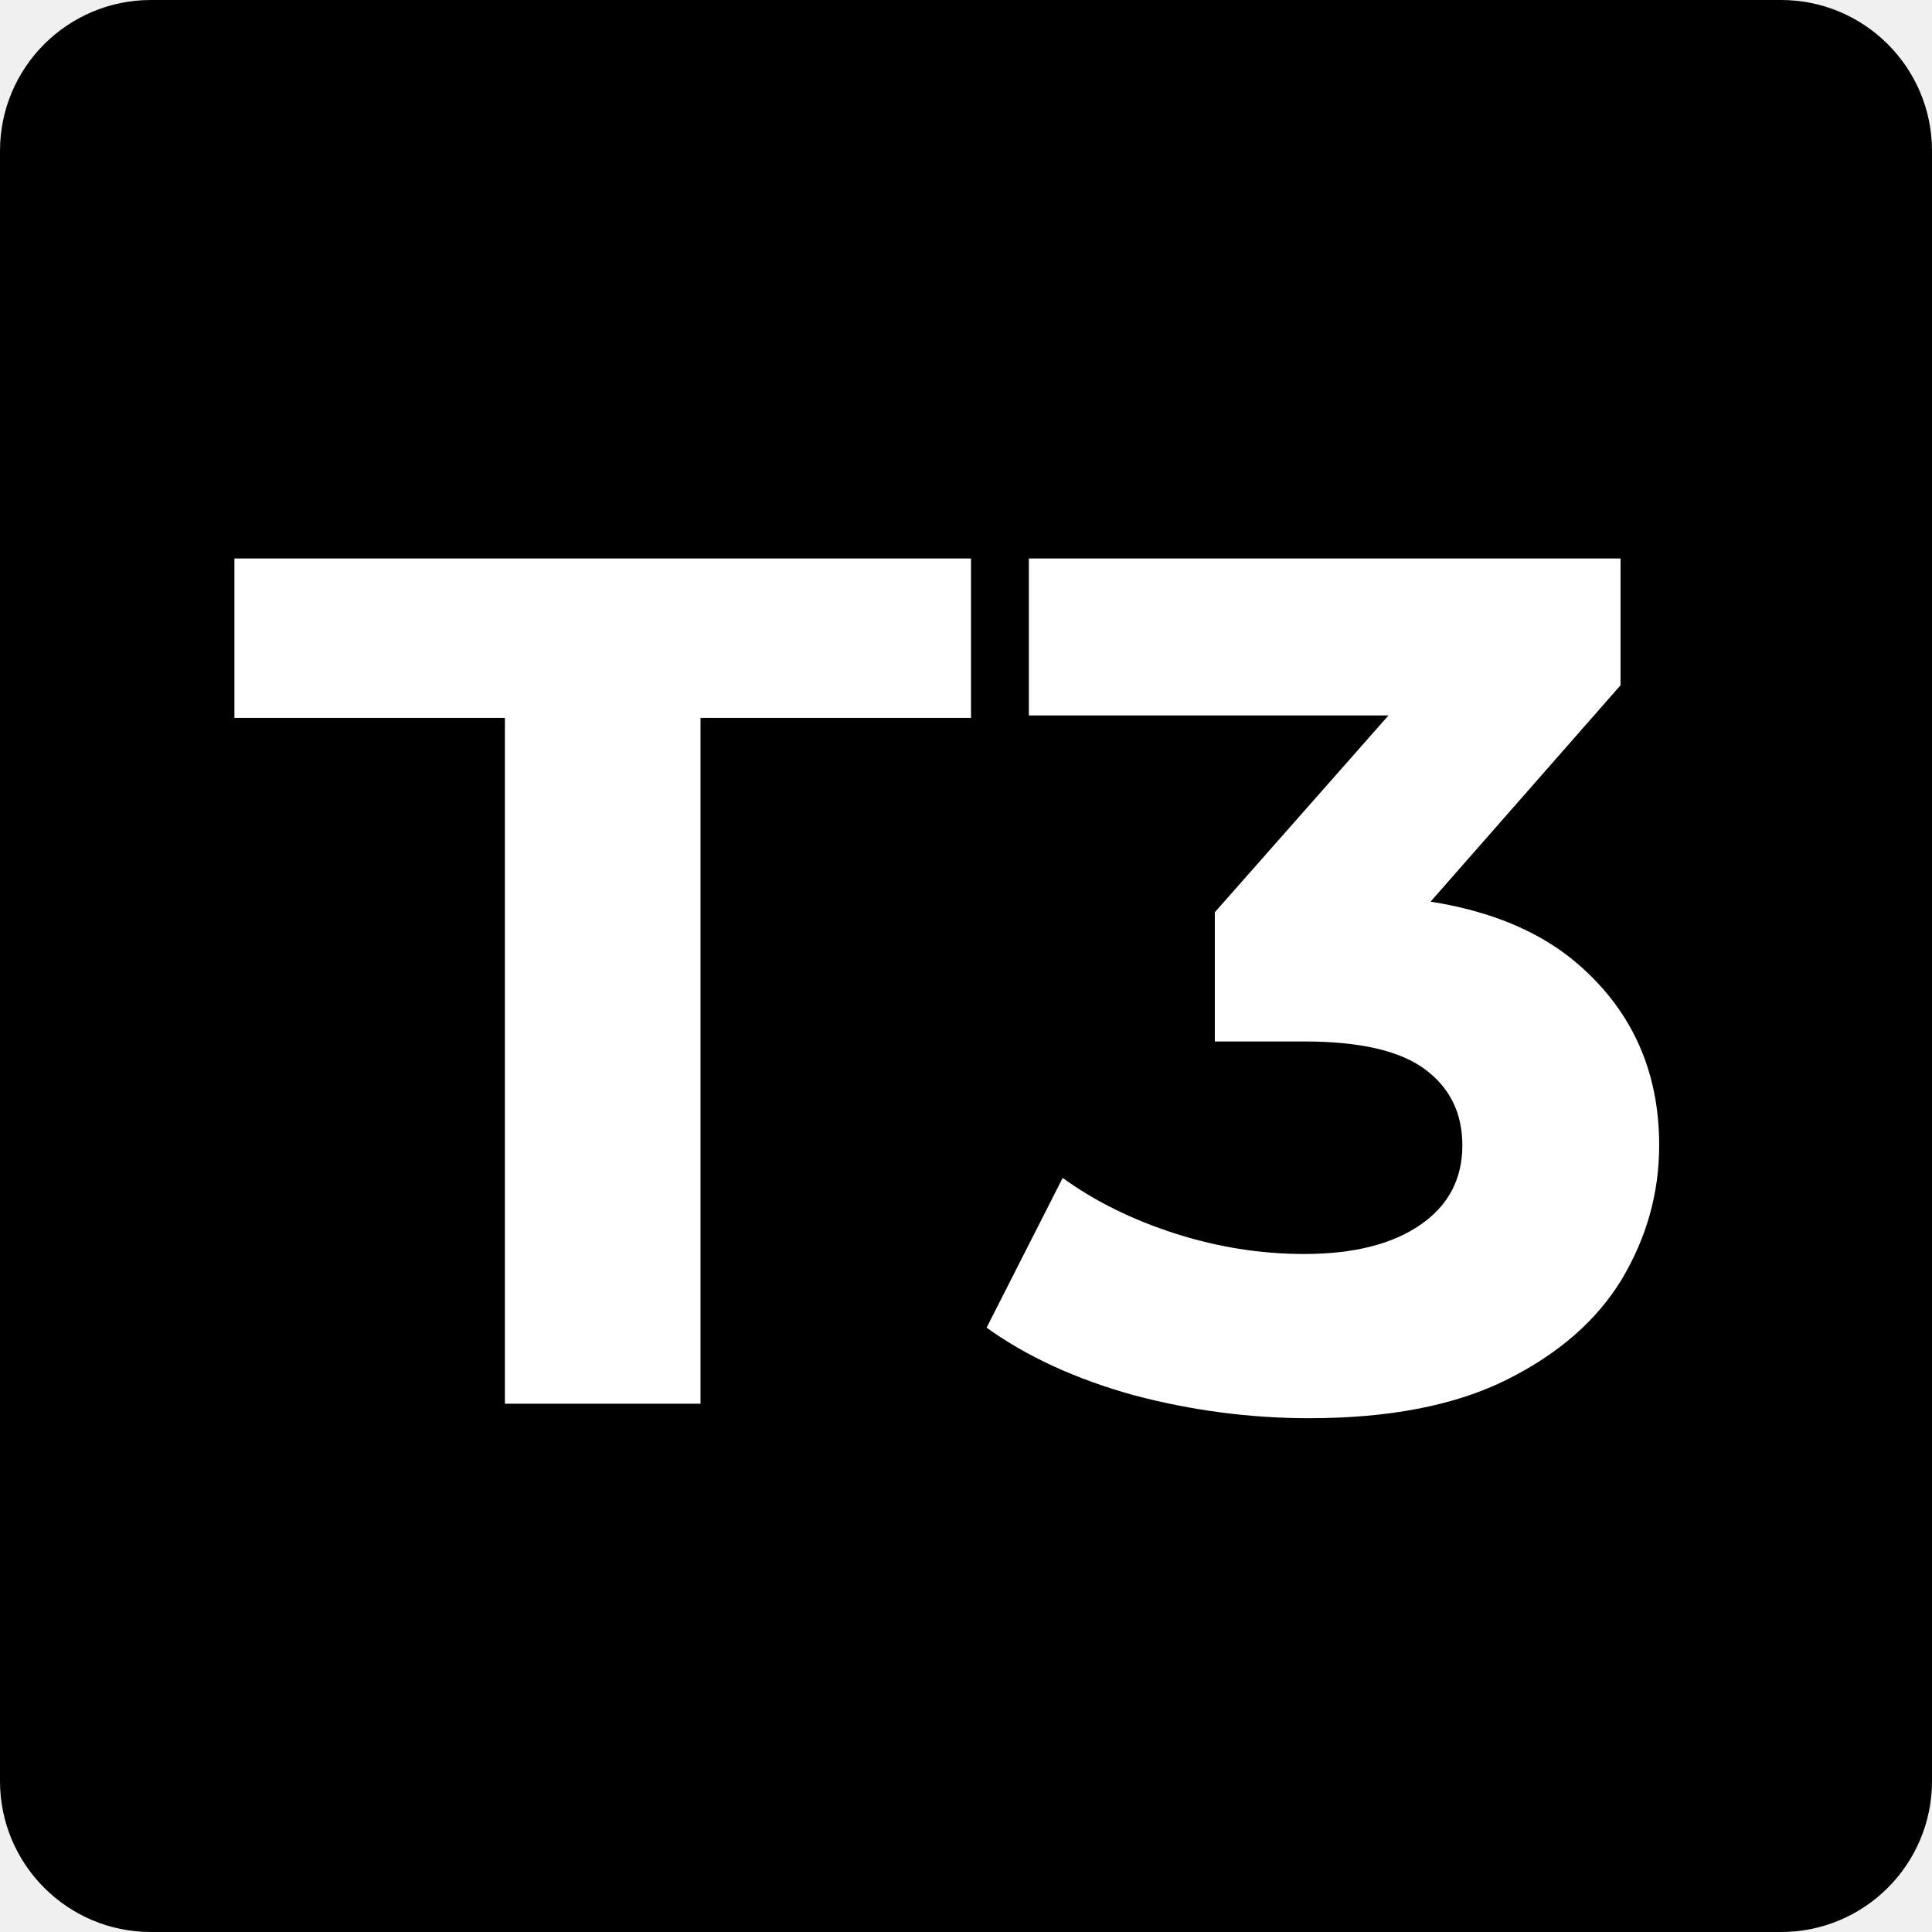
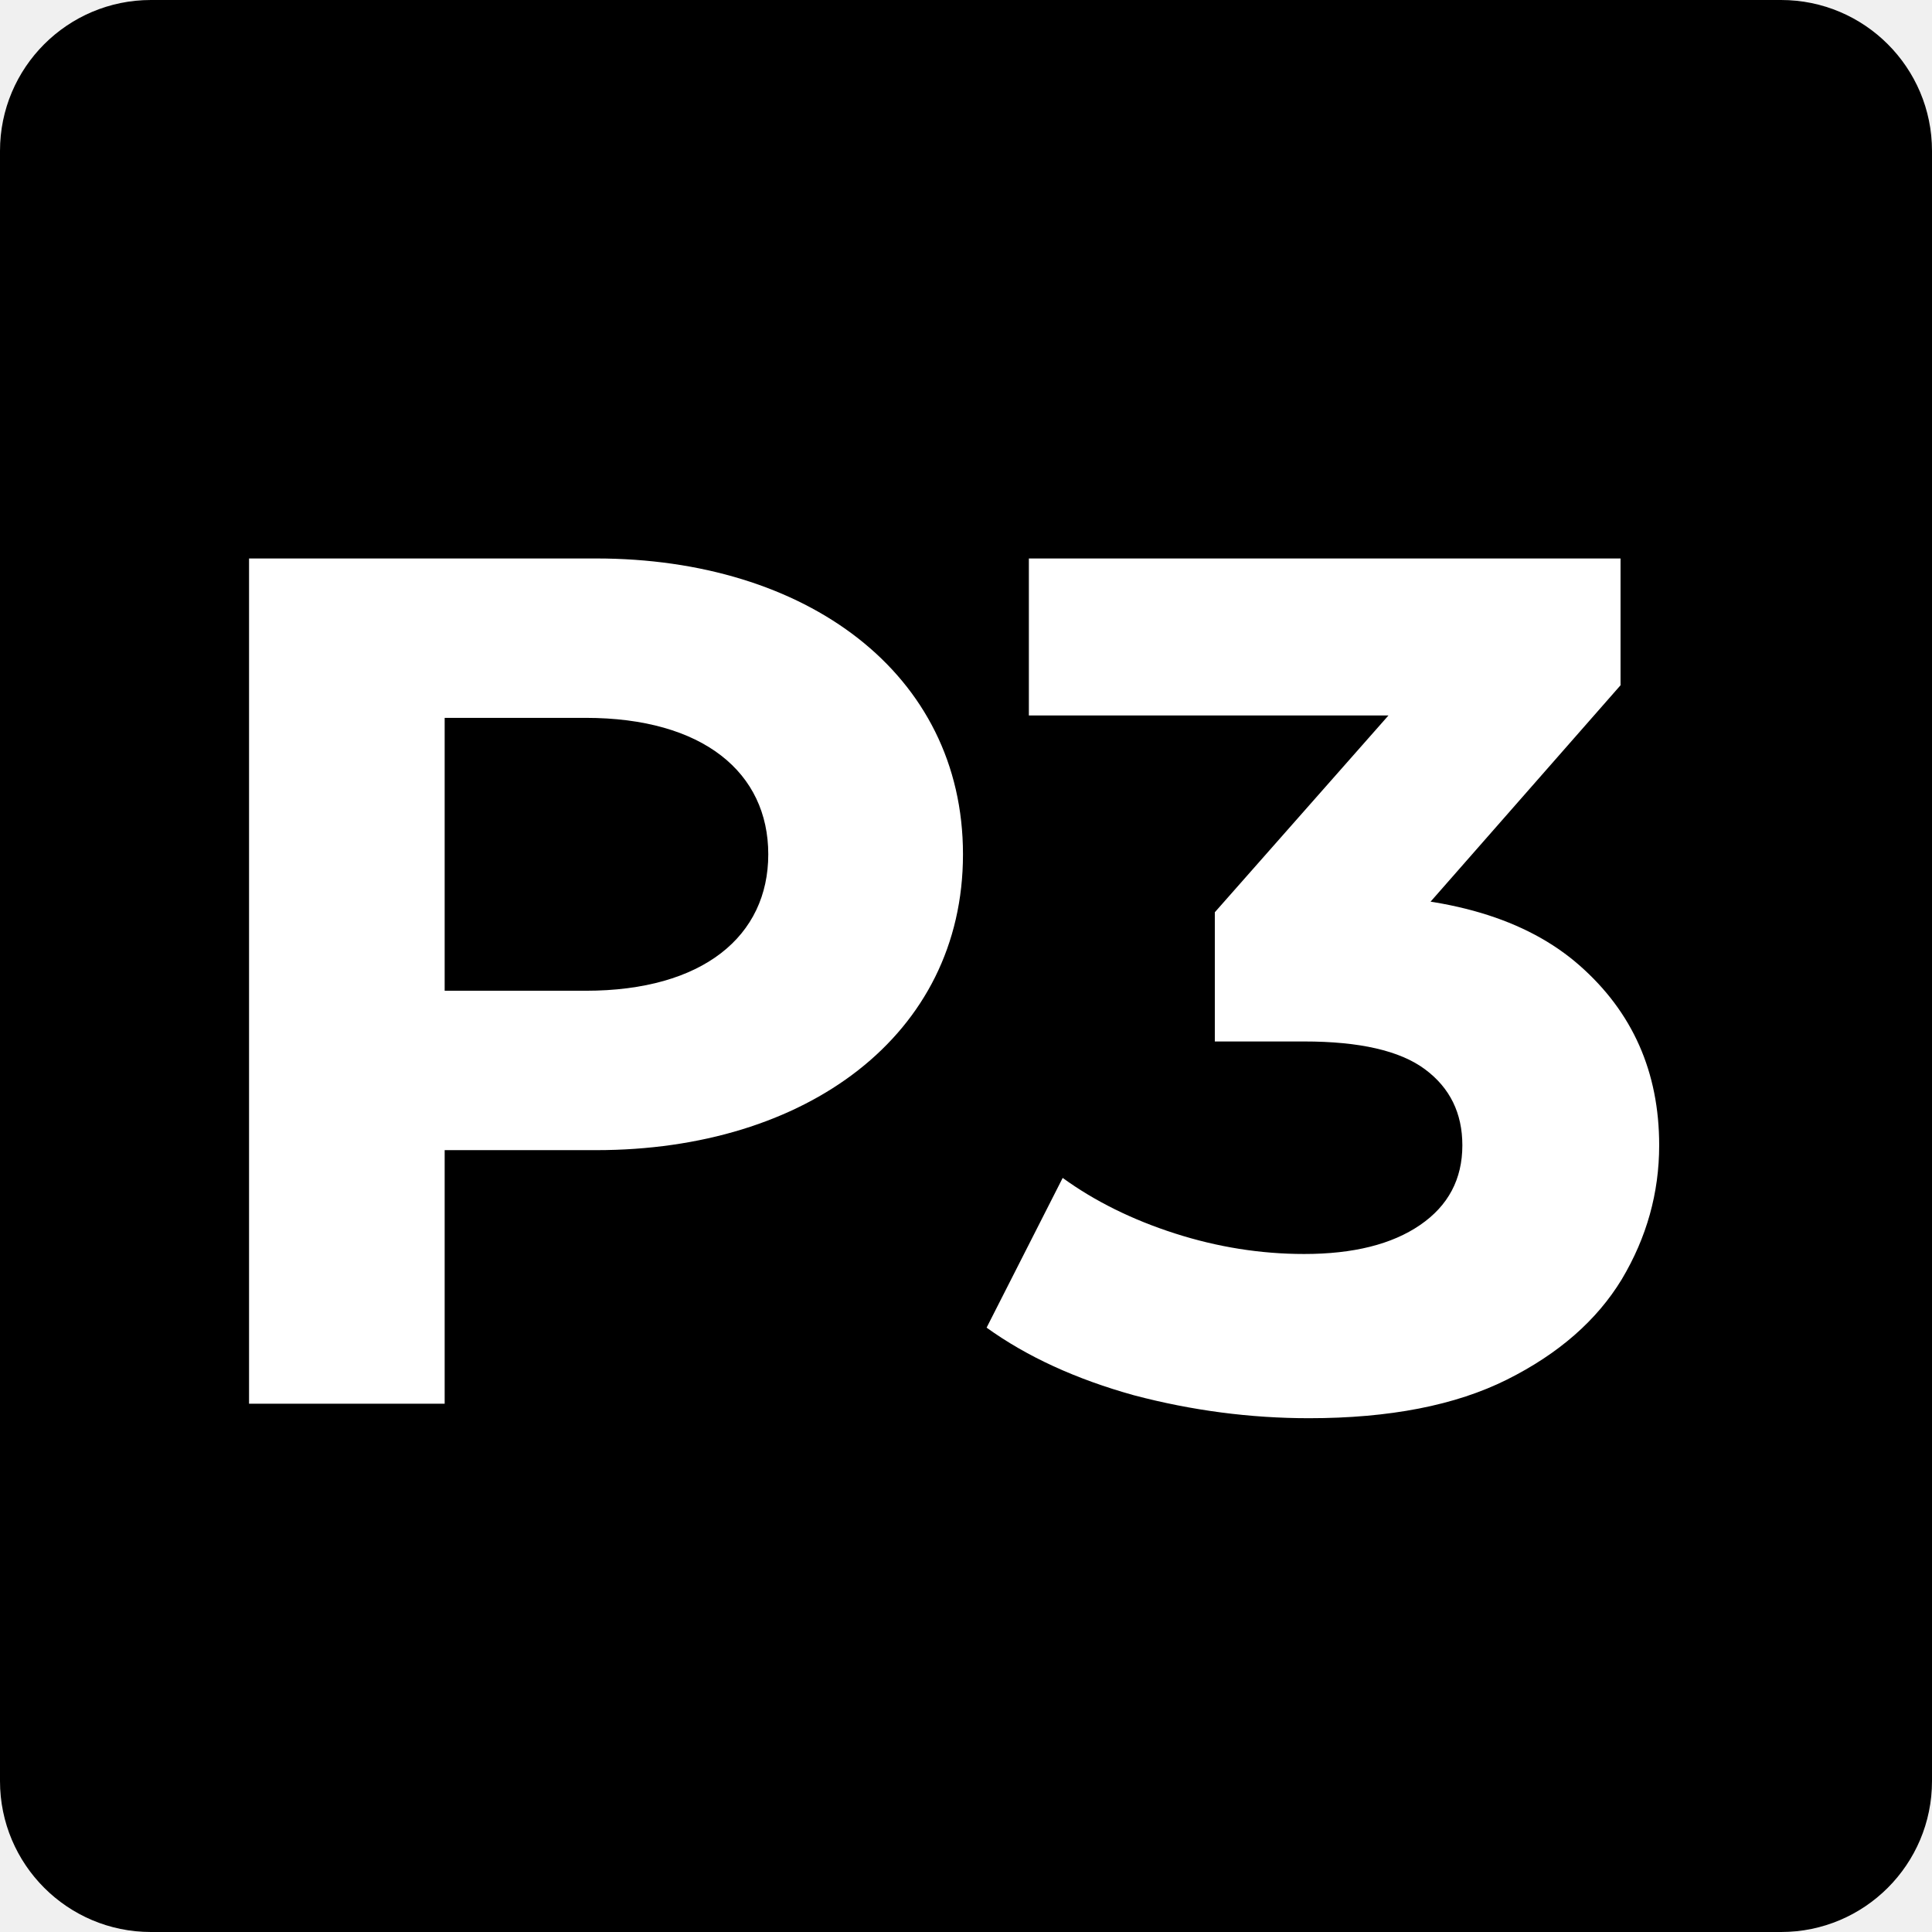
<svg xmlns="http://www.w3.org/2000/svg" width="128" height="128" viewBox="0 0 128 128" fill="none">
  <path d="M0 10C0 4.477 4.477 0 10 0H118C123.523 0 128 4.477 128 10V118C128 123.523 123.523 128 118 128H10C4.477 128 0 123.523 0 118V10Z" fill="black" />
-   <path d="M33.451 93V47.56H15.531V37H64.331V47.56H46.411V93H33.451ZM86.725 93.96C82.832 93.96 78.965 93.453 75.125 92.44C71.285 91.373 68.032 89.88 65.365 87.96L70.405 78.04C72.539 79.587 75.019 80.813 77.845 81.72C80.672 82.627 83.525 83.08 86.405 83.08C89.659 83.08 92.219 82.44 94.085 81.16C95.952 79.88 96.885 78.12 96.885 75.88C96.885 73.747 96.059 72.067 94.405 70.84C92.752 69.613 90.085 69 86.405 69H80.485V60.44L96.085 42.76L97.525 47.4H68.165V37H107.365V45.4L91.845 63.08L85.285 59.32H89.045C95.925 59.32 101.125 60.867 104.645 63.96C108.165 67.053 109.925 71.027 109.925 75.88C109.925 79.027 109.099 81.987 107.445 84.76C105.792 87.48 103.259 89.693 99.845 91.4C96.432 93.107 92.059 93.96 86.725 93.96Z" fill="white" />
+   <path d="M16.5 93V37H39.5C53.4 37 63.8 44.6 63.8 56.6C63.8 68.6 53.4 76.2 39.5 76.2H29.46V93H16.5ZM29.46 47.56V65.64H38.8C46.6 65.64 50.9 62 50.9 56.6C50.9 51.2 46.6 47.56 38.8 47.56H29.46ZM86.725 93.96C82.832 93.96 78.965 93.453 75.125 92.44C71.285 91.373 68.032 89.88 65.365 87.96L70.405 78.04C72.539 79.587 75.019 80.813 77.845 81.72C80.672 82.627 83.525 83.08 86.405 83.08C89.659 83.08 92.219 82.44 94.085 81.16C95.952 79.88 96.885 78.12 96.885 75.88C96.885 73.747 96.059 72.067 94.405 70.84C92.752 69.613 90.085 69 86.405 69H80.485V60.44L96.085 42.76L97.525 47.4H68.165V37H107.365V45.4L91.845 63.08L85.285 59.32H89.045C95.925 59.32 101.125 60.867 104.645 63.96C108.165 67.053 109.925 71.027 109.925 75.88C109.925 79.027 109.099 81.987 107.445 84.76C105.792 87.48 103.259 89.693 99.845 91.4C96.432 93.107 92.059 93.96 86.725 93.96Z" fill="white" />
</svg>
